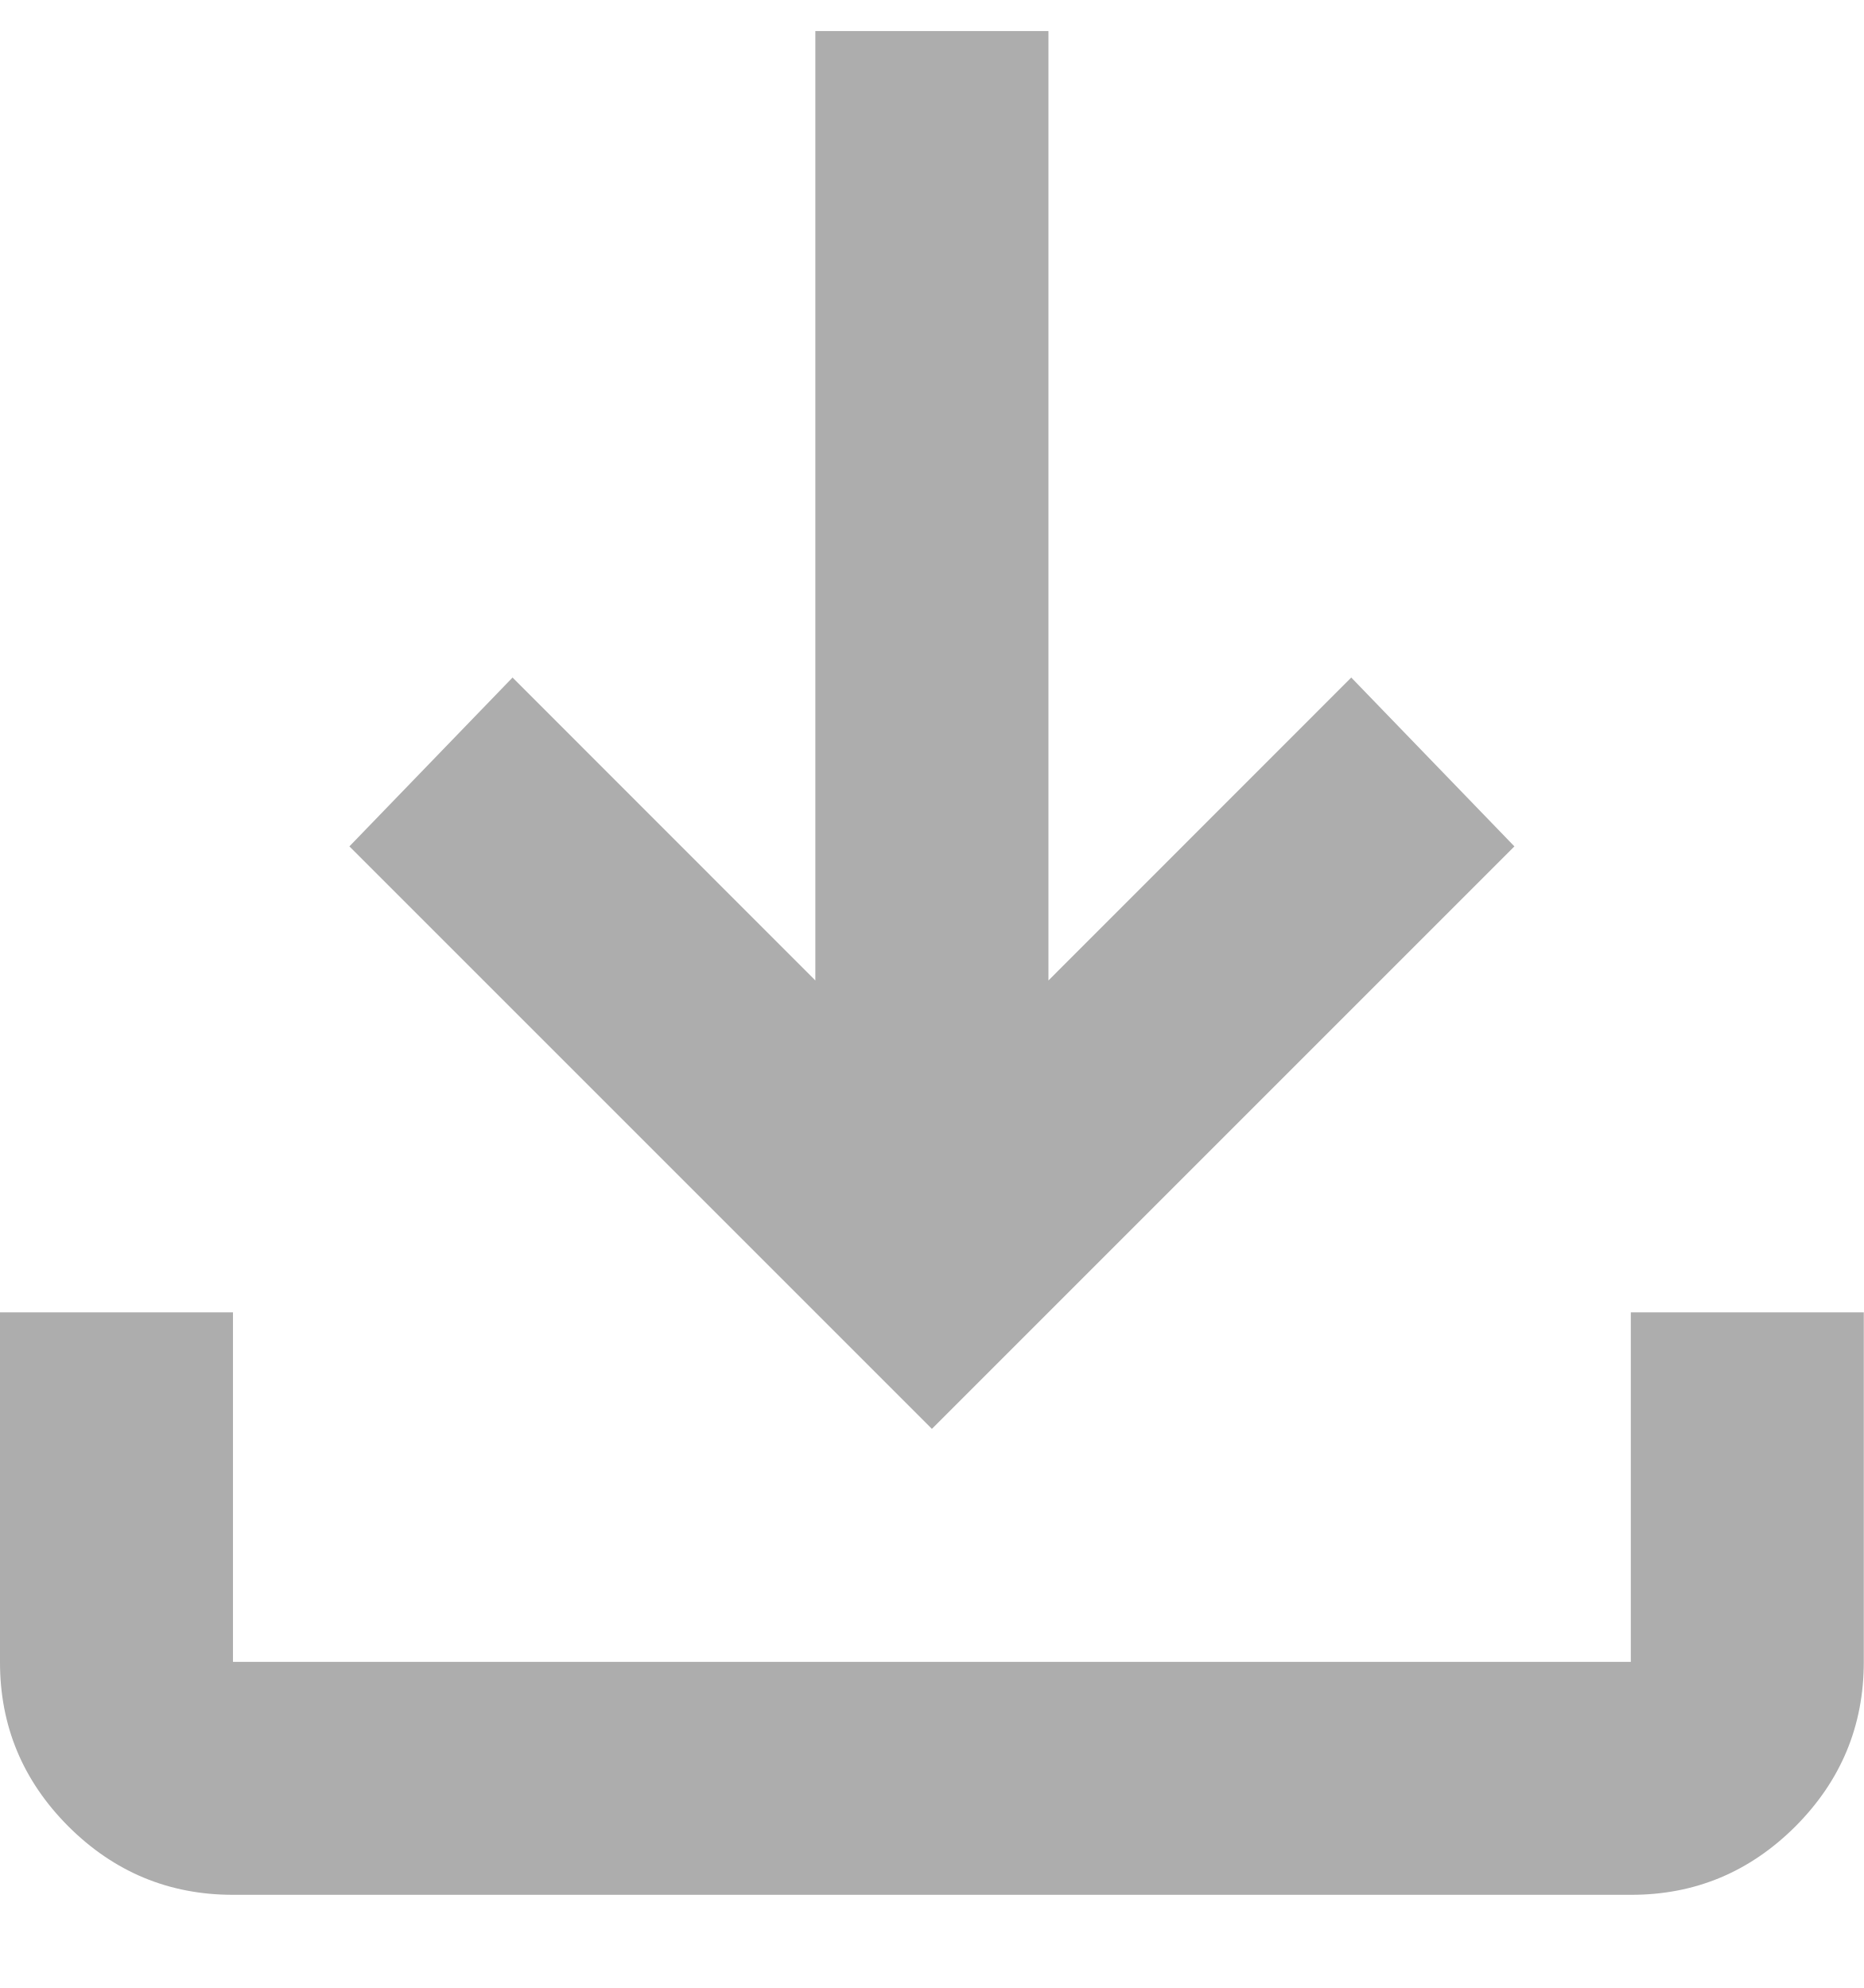
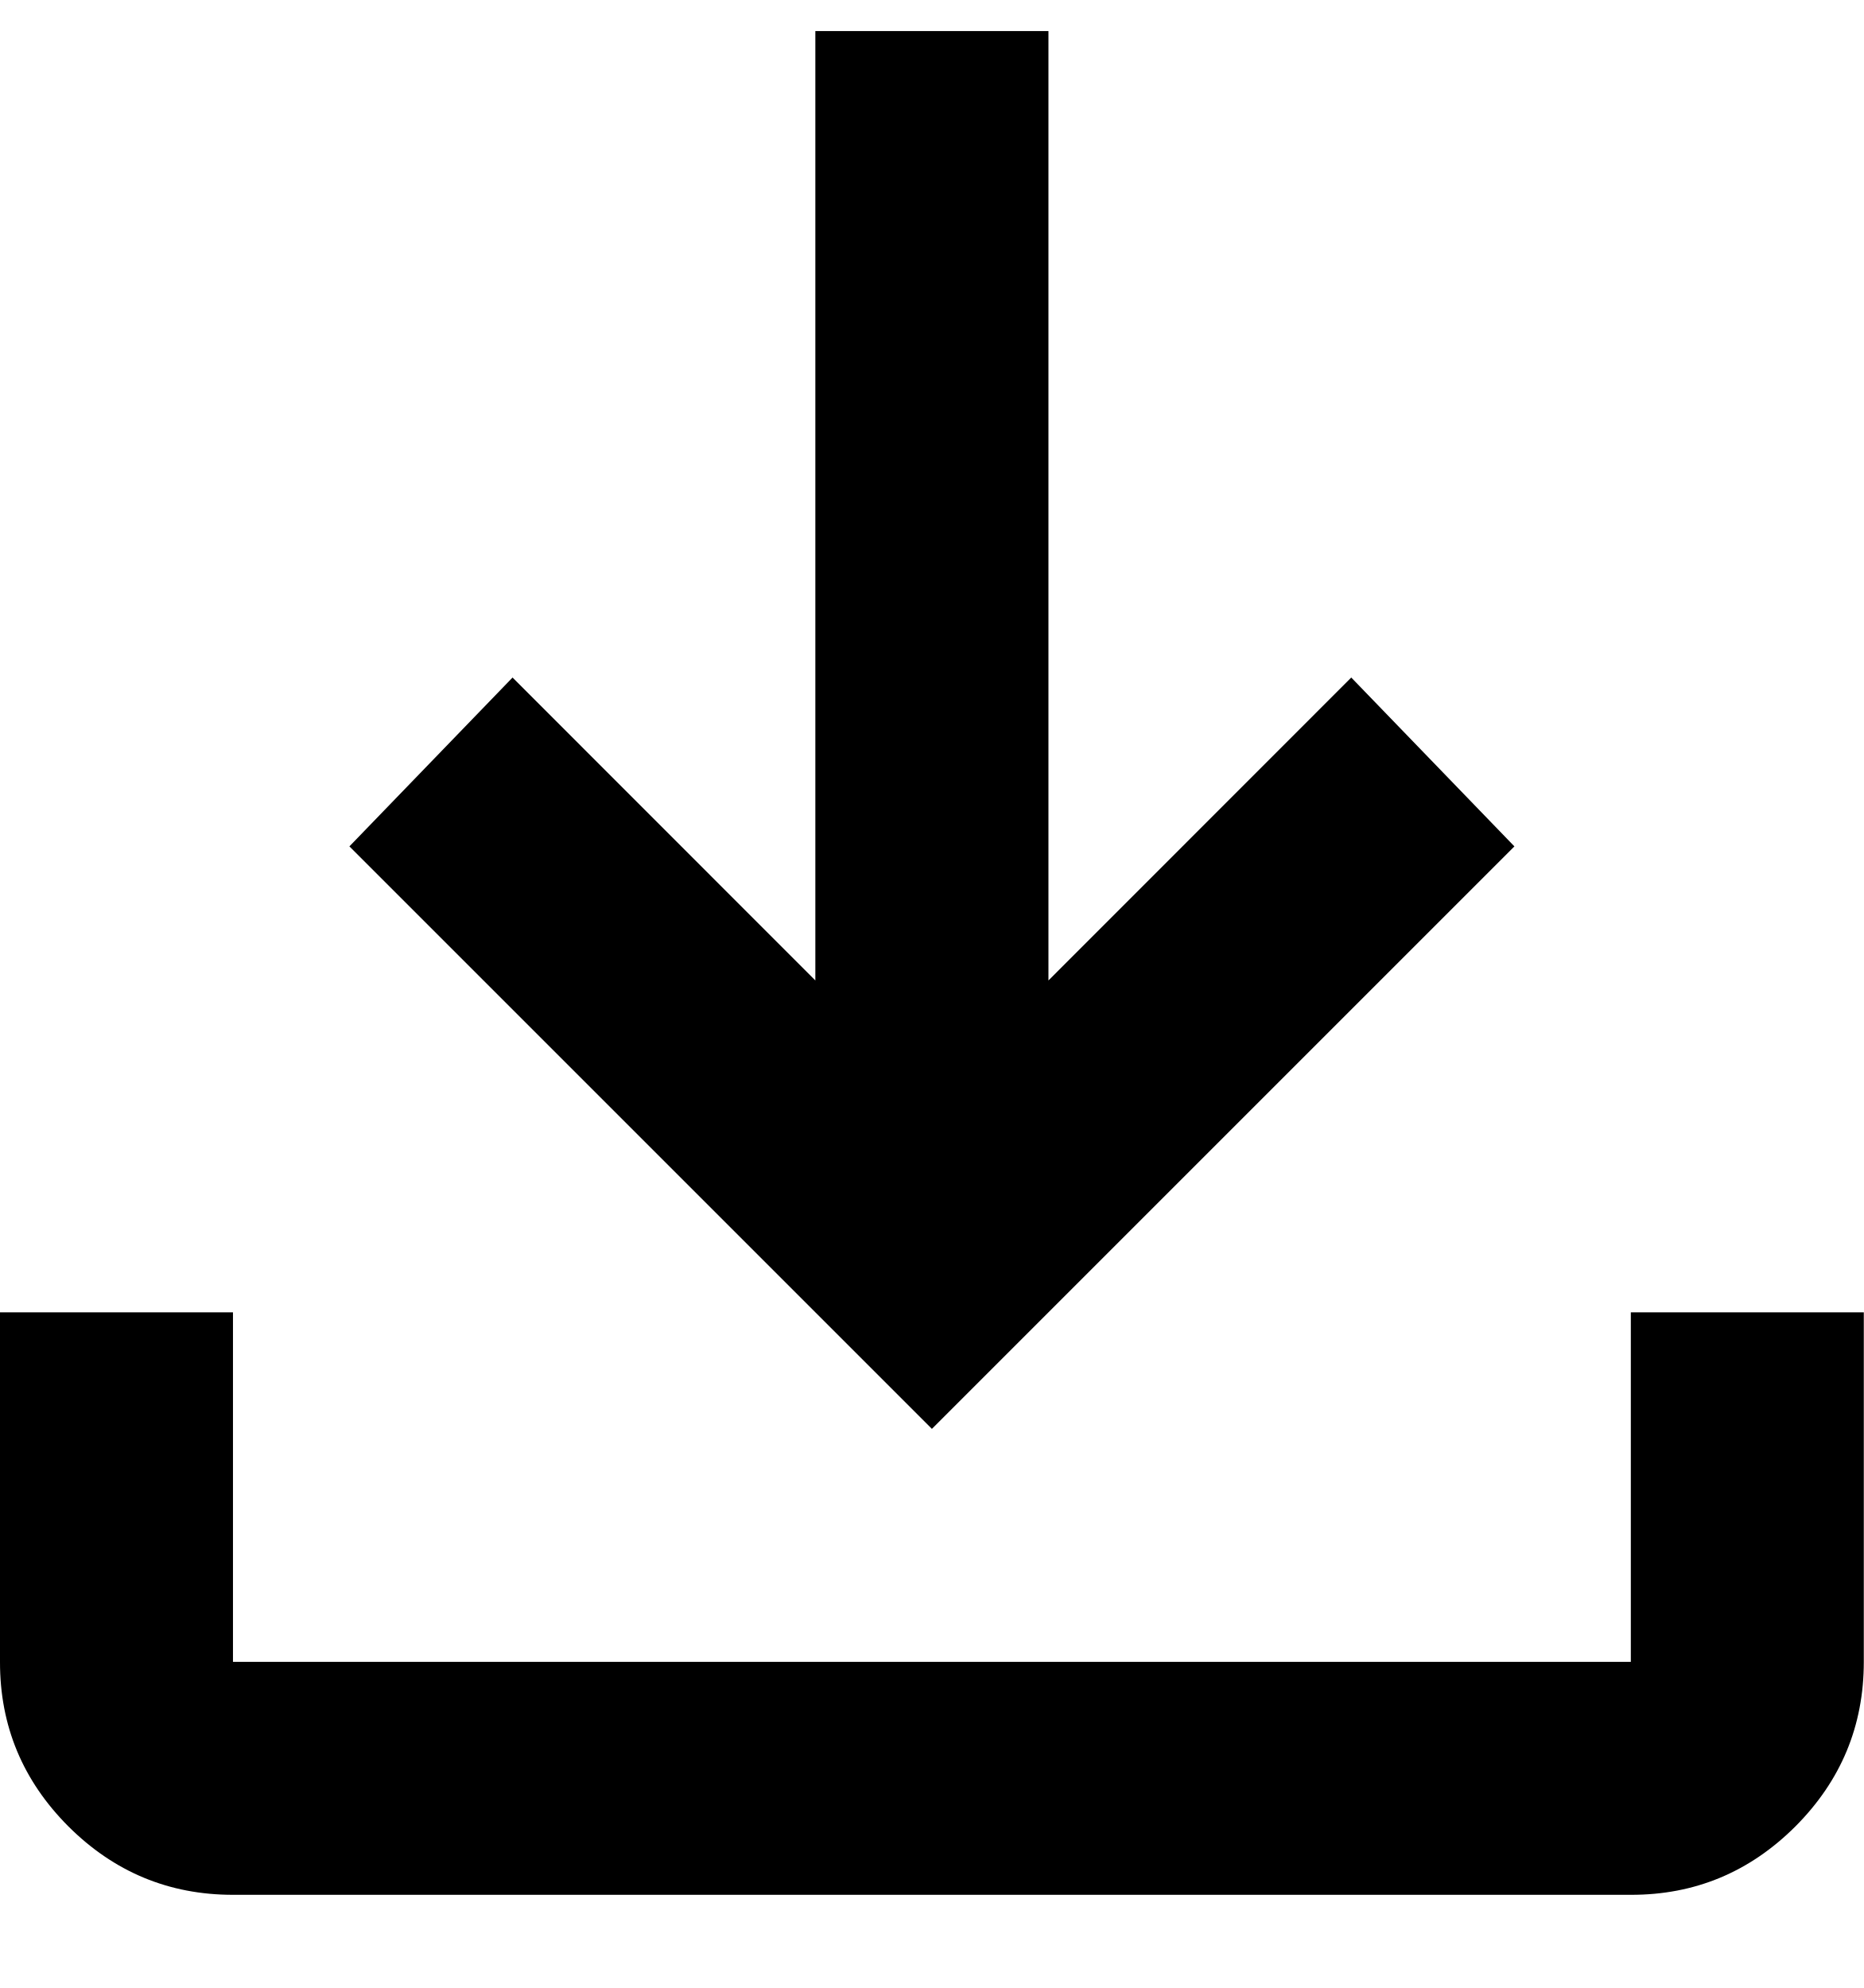
<svg xmlns="http://www.w3.org/2000/svg" width="15" height="16" viewBox="0 0 15 16" fill="none">
-   <path d="M1.875 15.25C1.359 15.25 0.918 15.066 0.55 14.699C0.183 14.331 -0.001 13.89 1.59168e-06 13.375V10.562H1.875V13.375H13.125V10.562H15V13.375C15 13.891 14.816 14.332 14.449 14.7C14.081 15.067 13.64 15.251 13.125 15.25H1.875ZM7.5 11.5L2.812 6.812L4.125 5.453L6.562 7.891V0.25H8.438V7.891L10.875 5.453L12.188 6.812L7.5 11.5Z" fill="#ADADAD" />
+   <path d="M1.875 15.25C1.359 15.25 0.918 15.066 0.55 14.699C0.183 14.331 -0.001 13.89 1.59168e-06 13.375V10.562H1.875V13.375H13.125V10.562H15V13.375C15 13.891 14.816 14.332 14.449 14.7C14.081 15.067 13.64 15.251 13.125 15.25H1.875ZM7.5 11.5L2.812 6.812L4.125 5.453L6.562 7.891V0.25H8.438V7.891L10.875 5.453L12.188 6.812L7.5 11.5Z" fill="currentColor" />
</svg>
